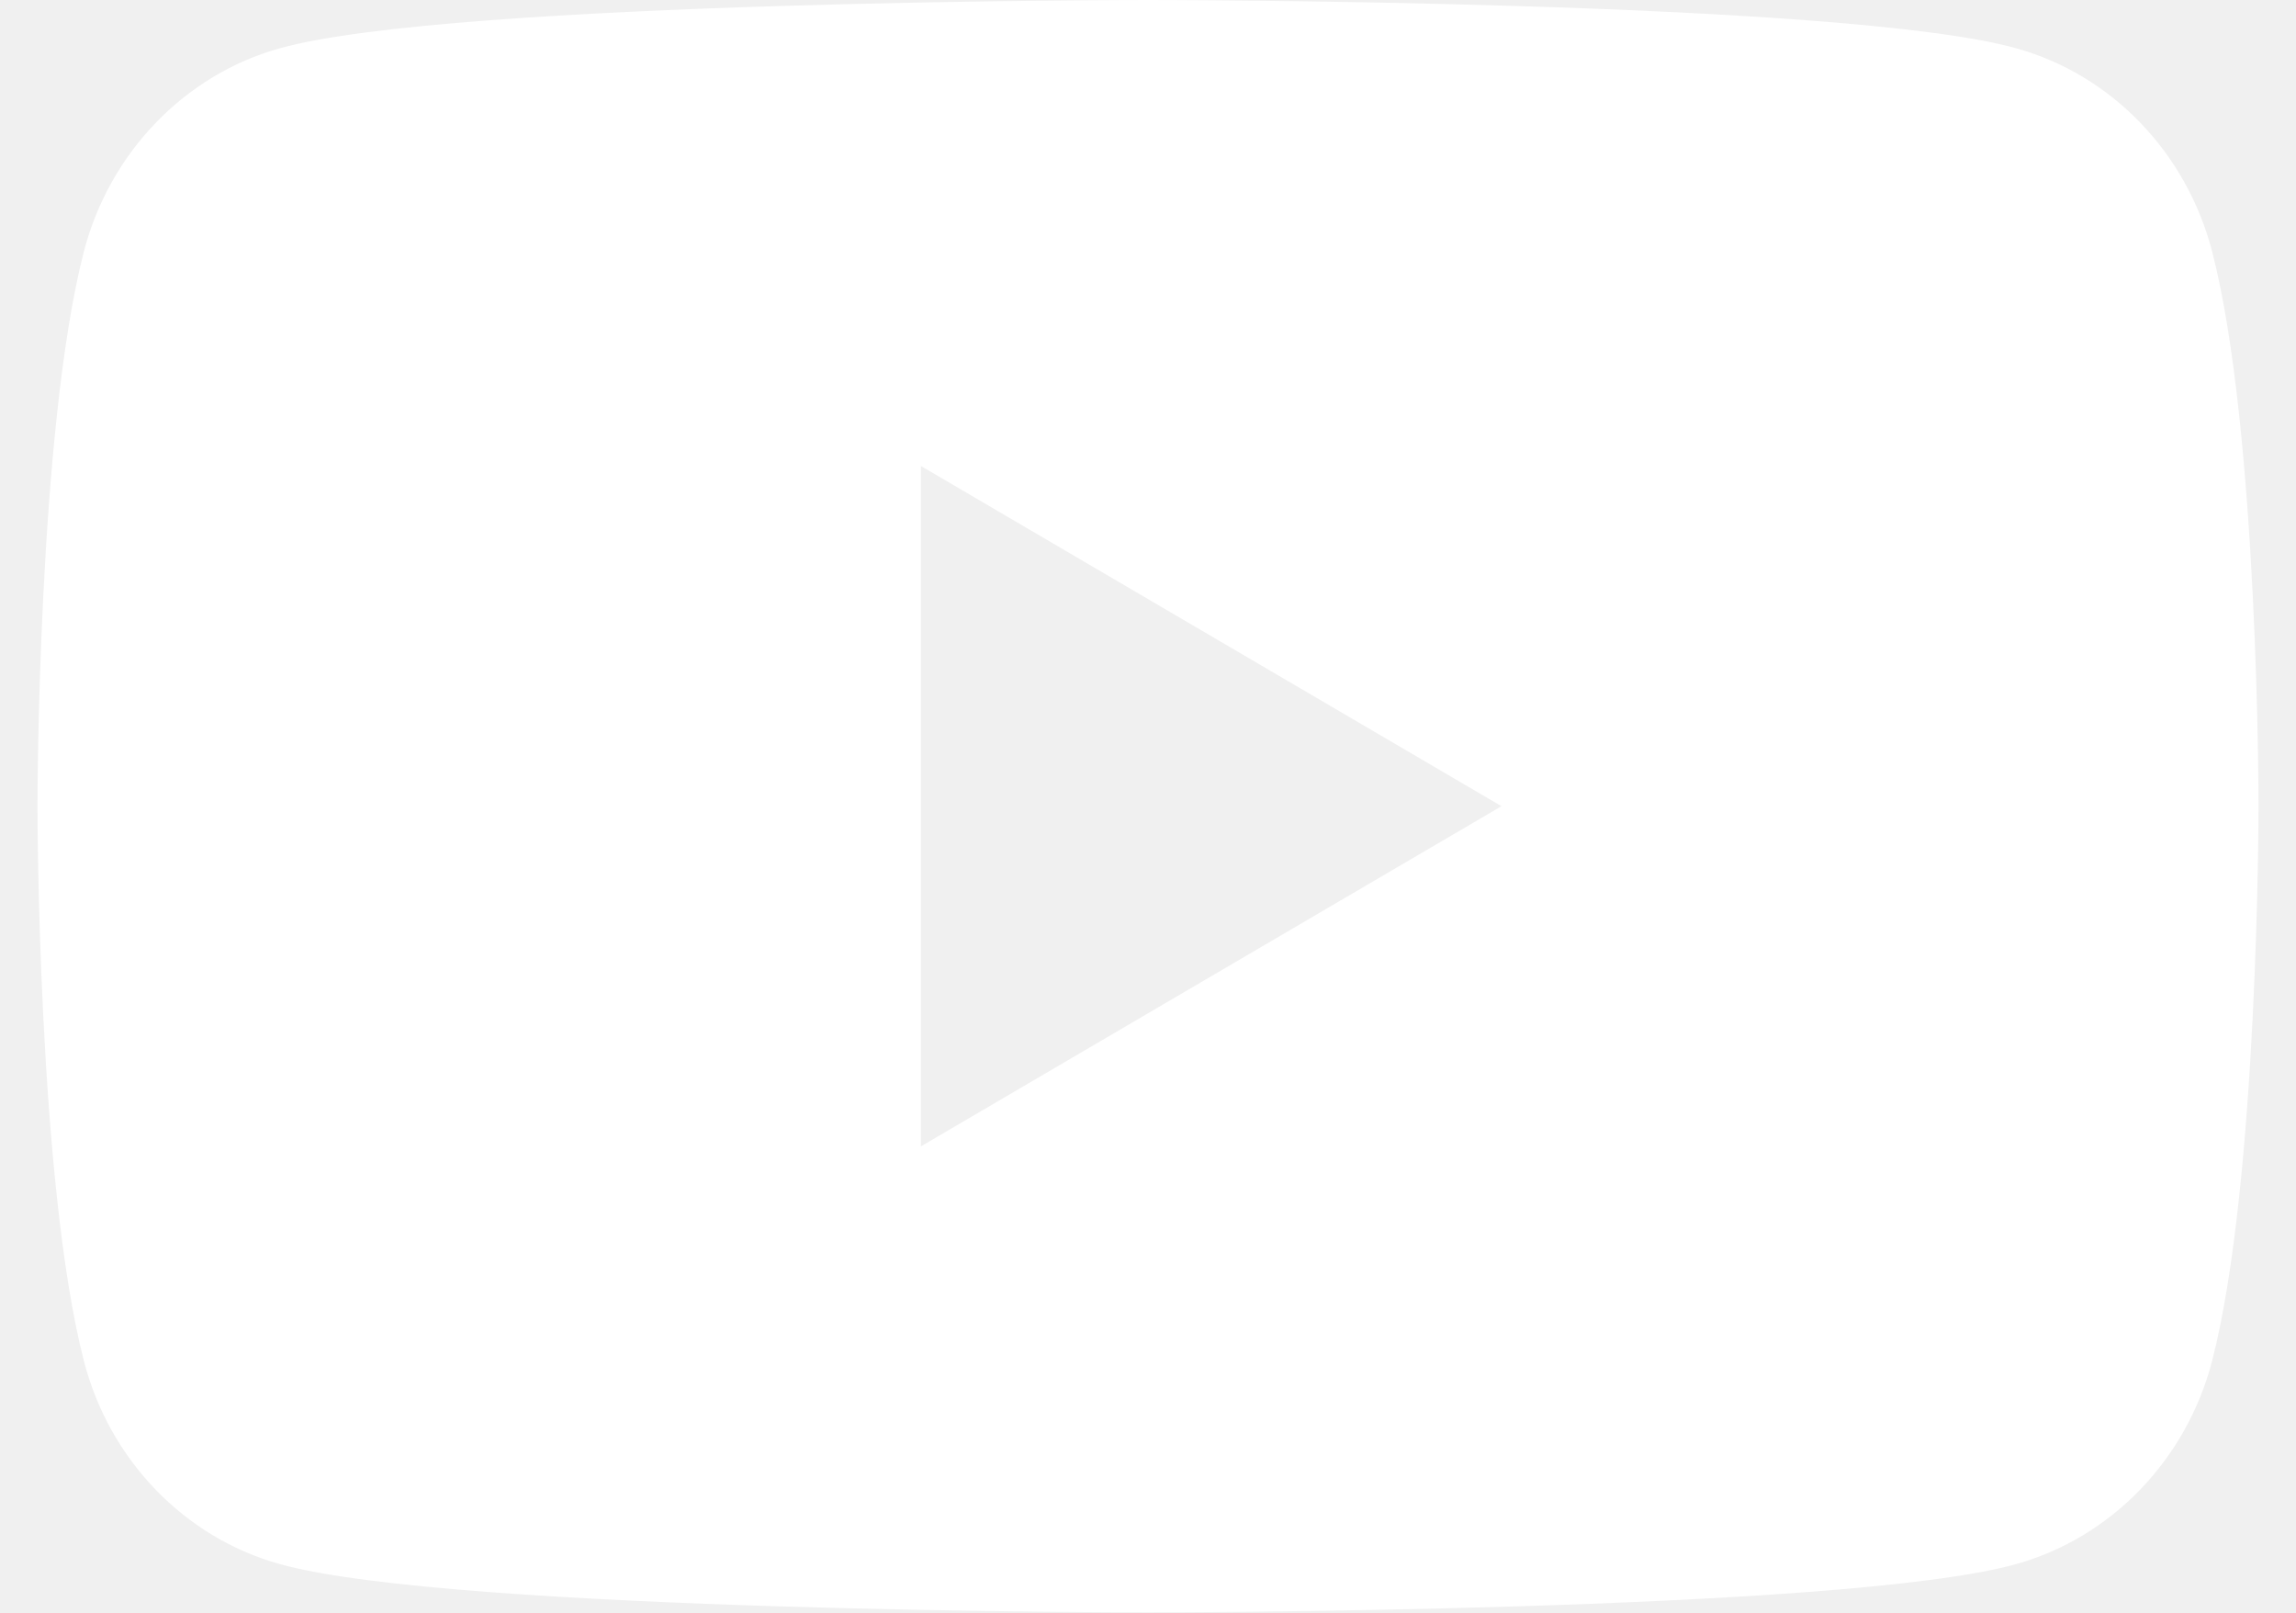
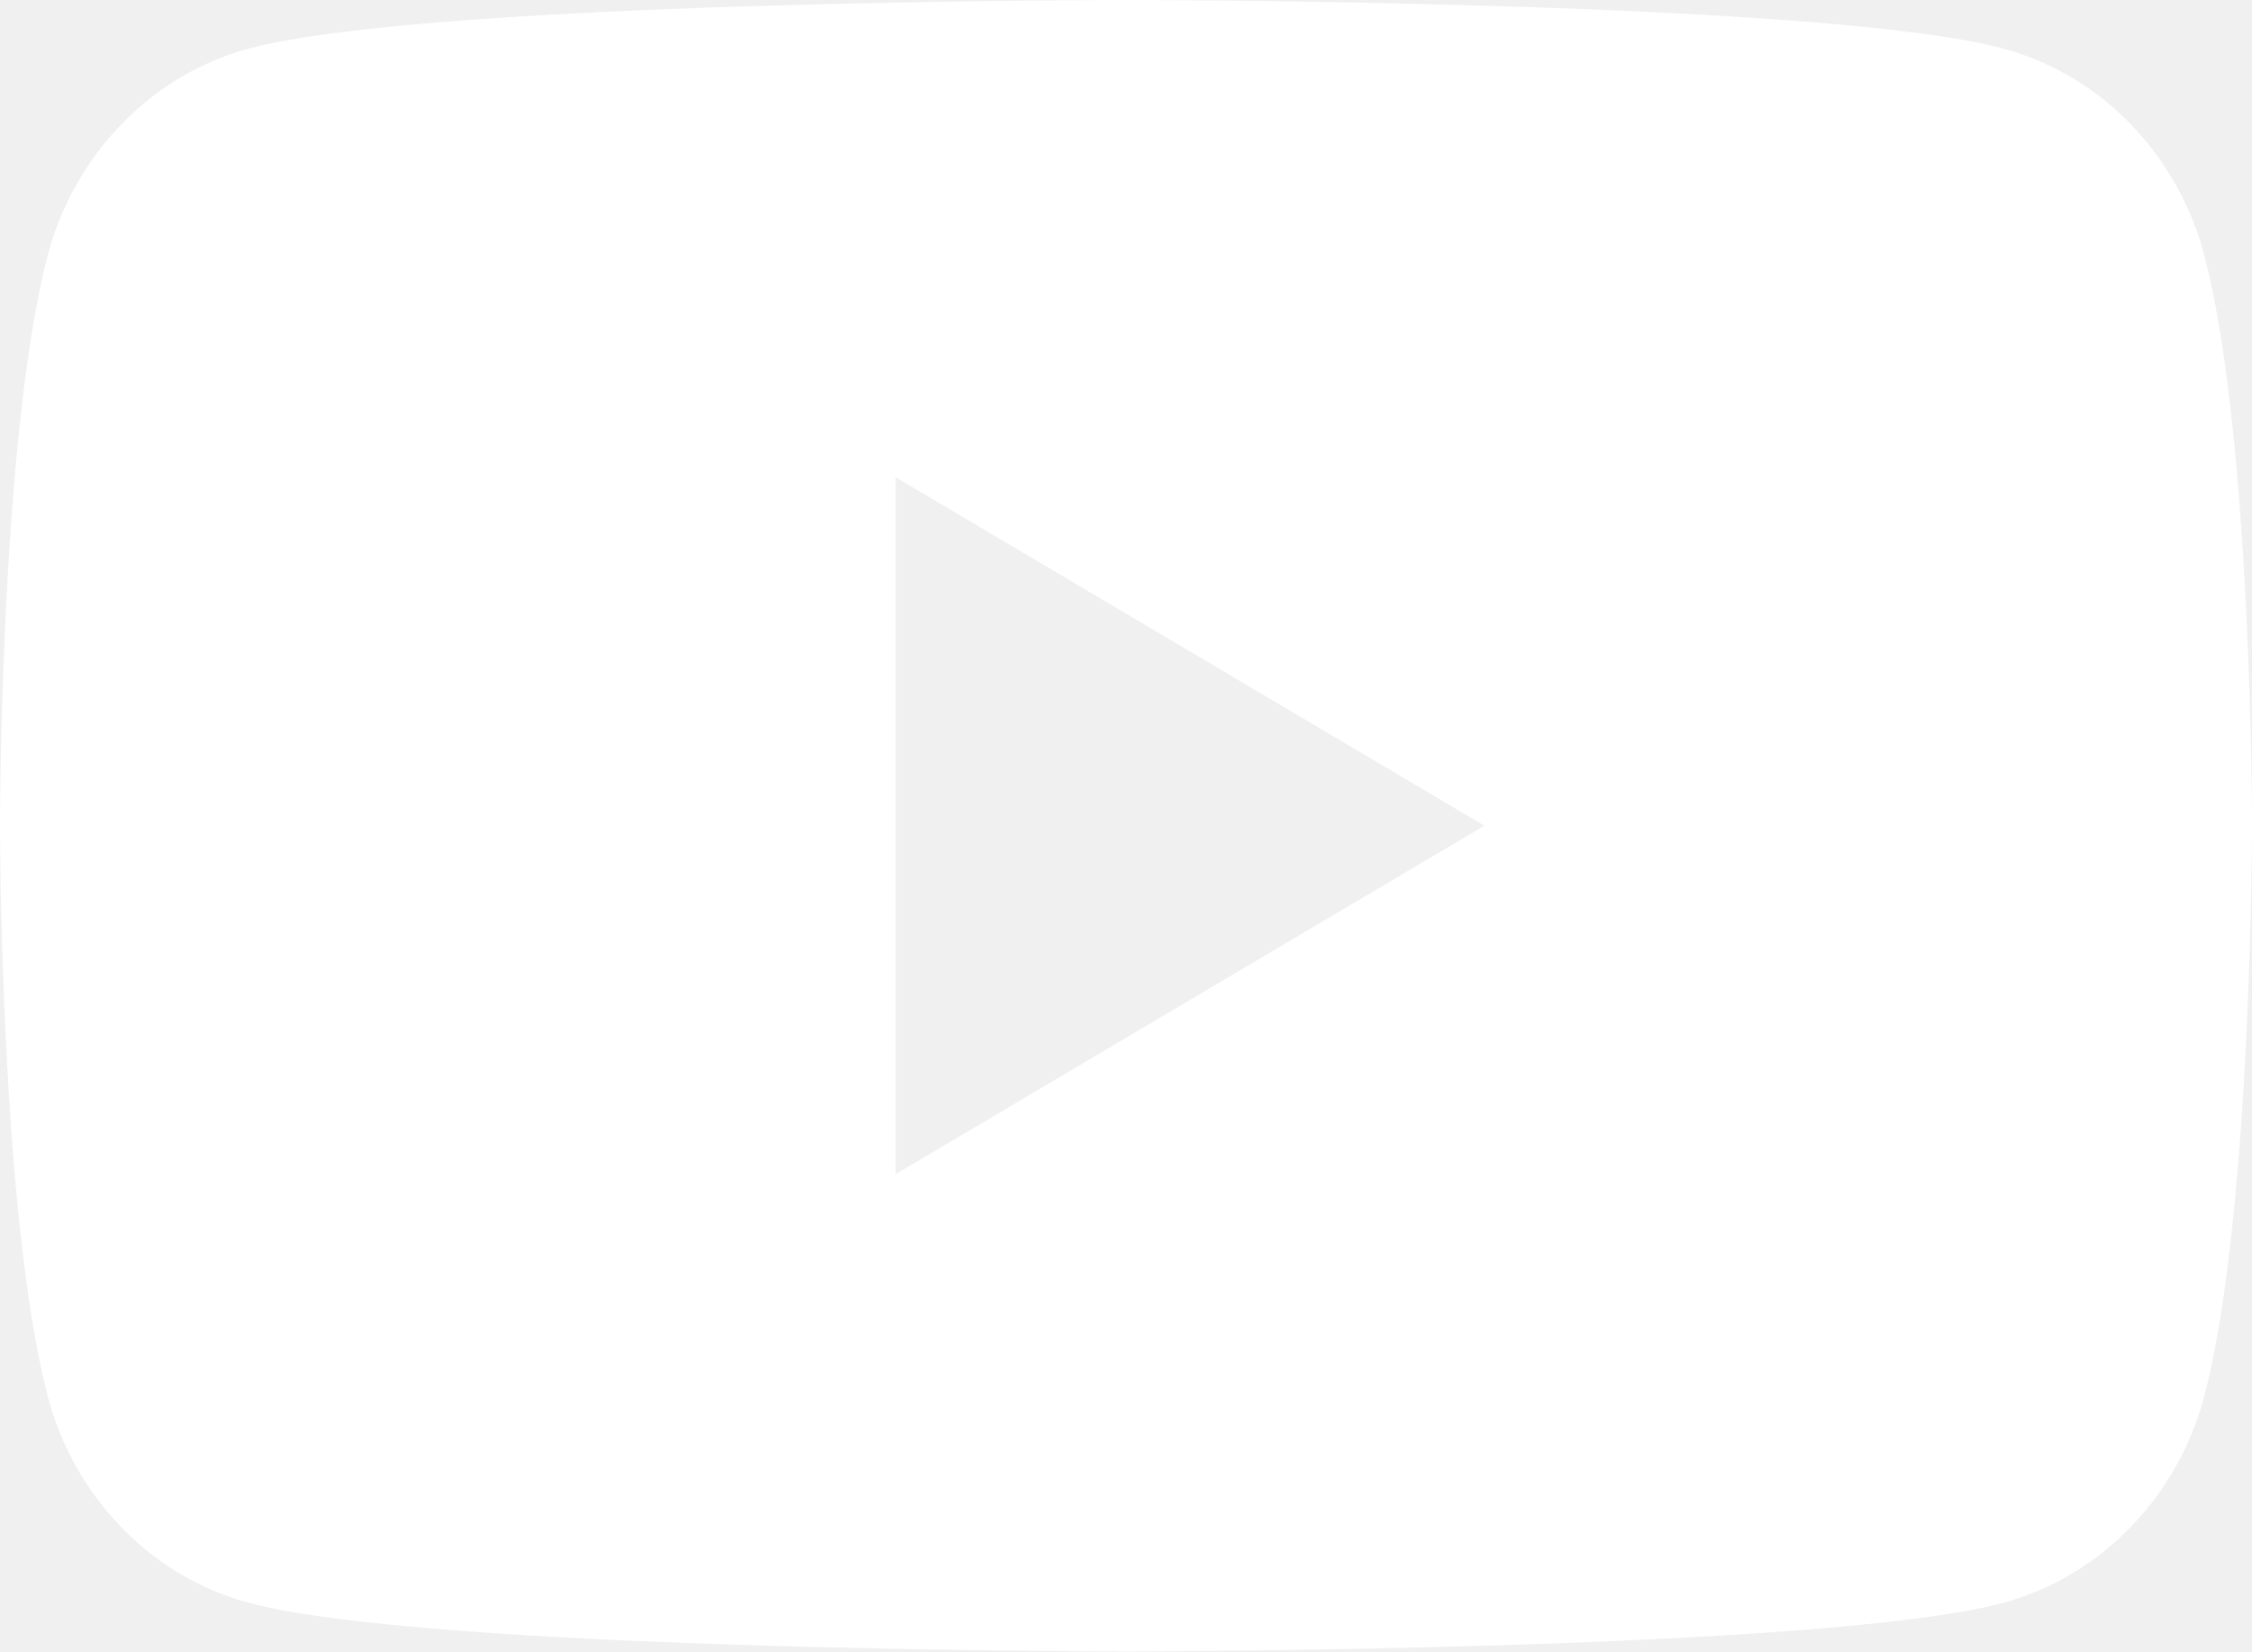
- <svg xmlns="http://www.w3.org/2000/svg" width="47" height="33" viewBox="0 0 47 33" fill="none">
-   <path fill-rule="evenodd" clip-rule="evenodd" d="M41.264 0.986C43.222 1.526 44.76 3.123 45.284 5.152C46.237 8.832 46.233 16.5 46.233 16.5C46.233 16.5 46.233 24.172 45.284 27.848C44.76 29.873 43.222 31.47 41.264 32.014C37.72 33 23.5 33 23.5 33C23.5 33 9.284 33 5.736 32.014C3.778 31.474 2.236 29.877 1.716 27.848C0.767 24.168 0.767 16.5 0.767 16.5C0.767 16.5 0.767 8.828 1.716 5.152C2.24 3.127 3.782 1.526 5.736 0.986C9.284 0 23.5 0 23.5 0C23.5 0 37.72 0 41.264 0.986ZM30.736 16.5L18.851 23.463V9.537L30.736 16.5Z" fill="white" />
+ <svg xmlns="http://www.w3.org/2000/svg" width="45" height="33" viewBox="0 0 45 33" fill="none">
+   <path fill-rule="evenodd" clip-rule="evenodd" d="M40.081 0.986C42.02 1.526 43.541 3.123 44.061 5.152C45.004 8.832 45 16.5 45 16.5C45 16.5 45 24.172 44.061 27.848C43.541 29.873 42.02 31.47 40.081 32.014C36.574 33 22.5 33 22.5 33C22.5 33 8.43 33 4.919 32.014C2.98 31.474 1.455 29.877 0.939 27.848C0 24.168 0 16.5 0 16.5C0 16.5 0 8.828 0.939 5.152C1.459 3.127 2.984 1.526 4.919 0.986C8.43 0 22.5 0 22.5 0C22.5 0 36.574 0 40.081 0.986ZM29.662 16.5L17.898 23.463V9.537L29.662 16.5Z" fill="white" />
</svg>
